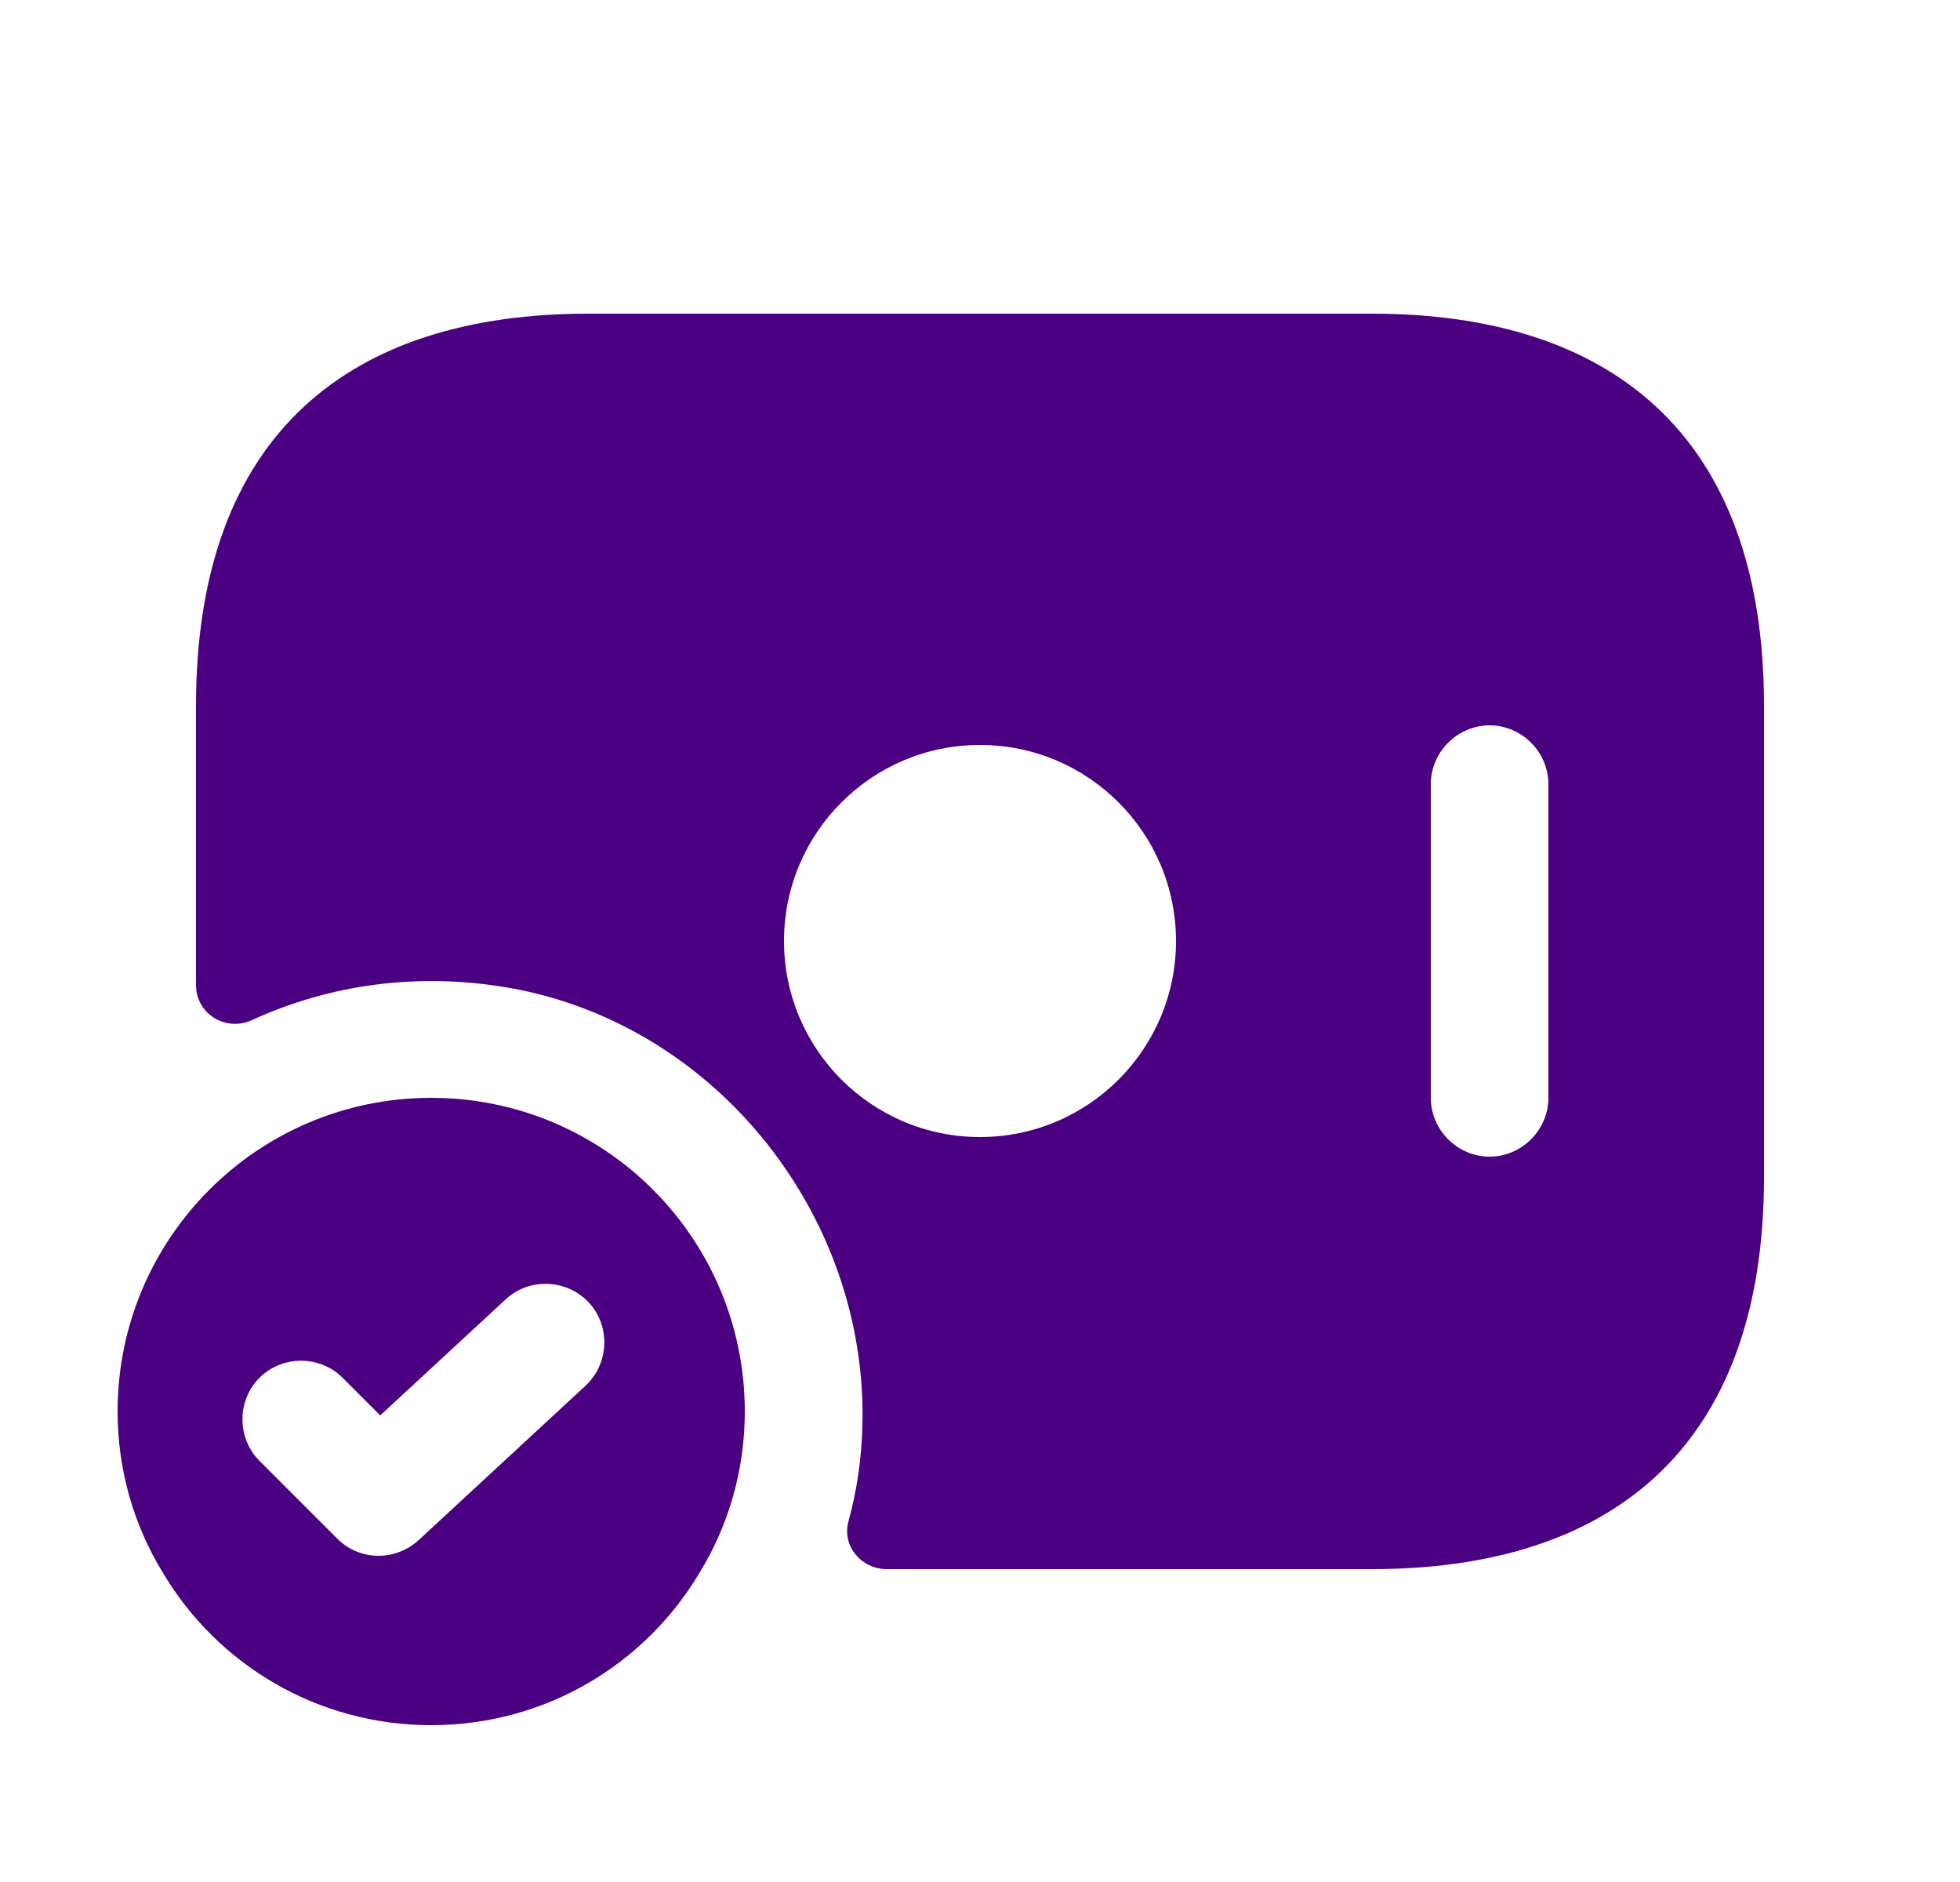
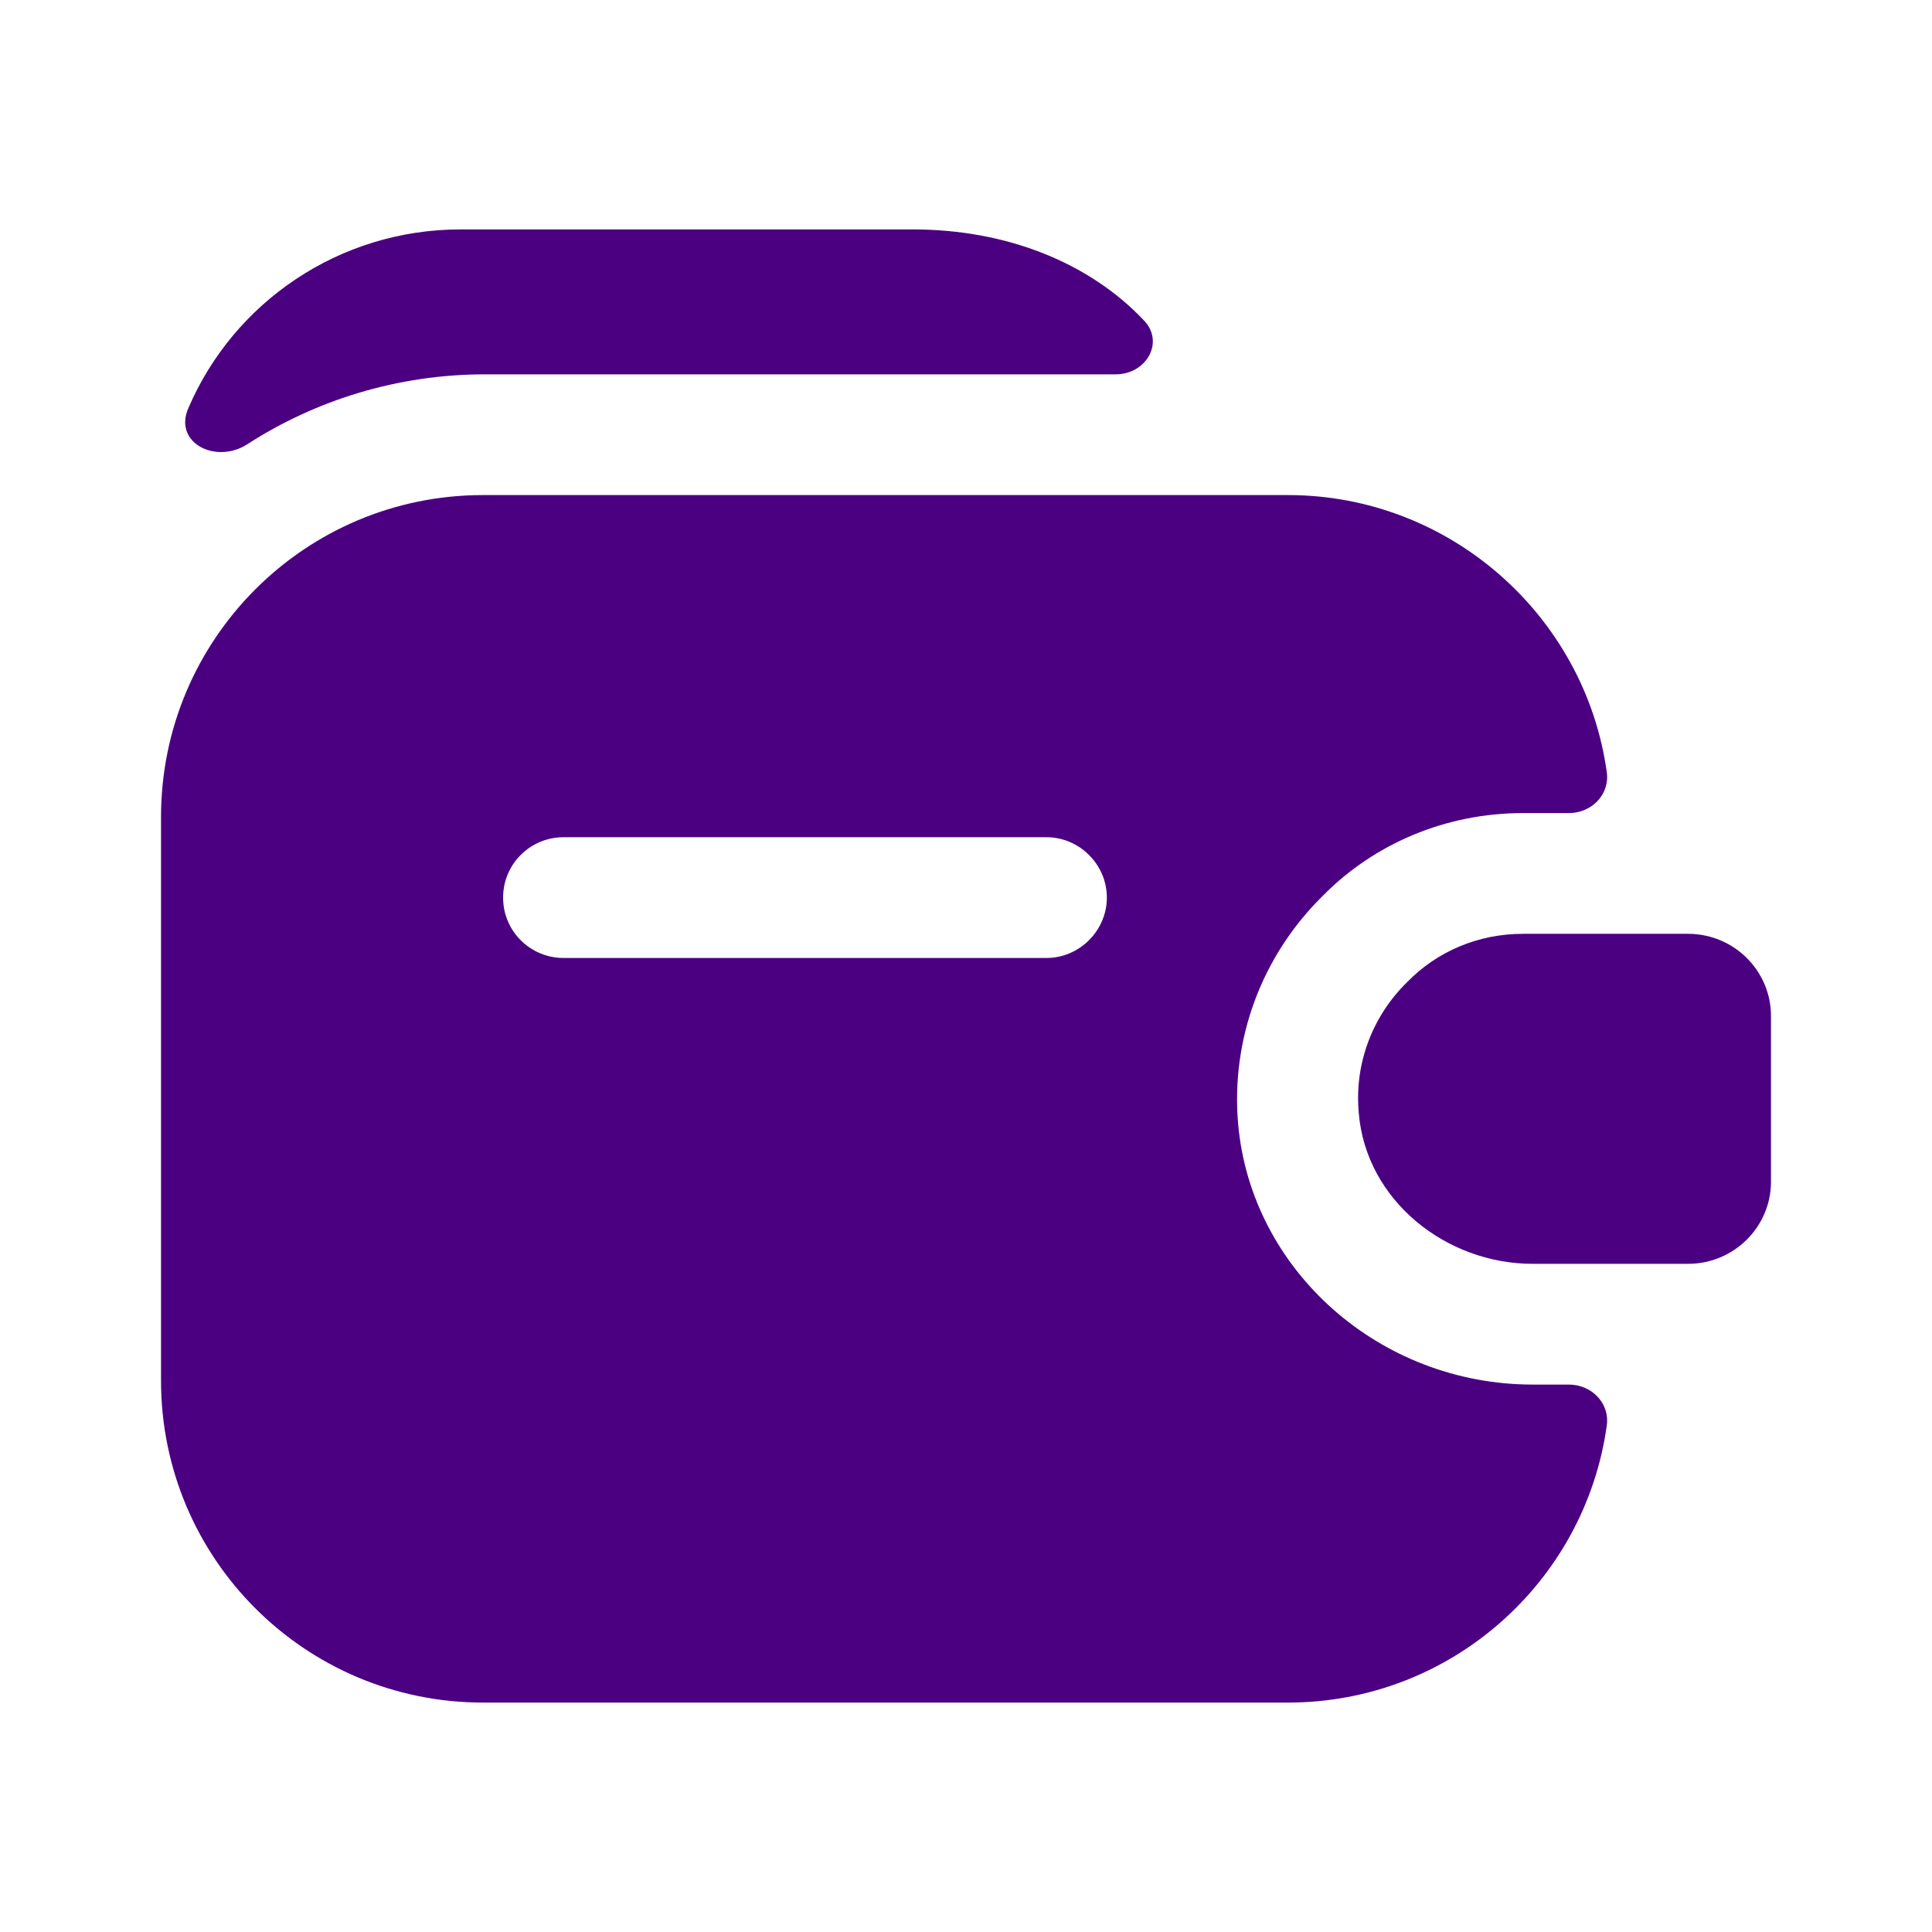
- <svg xmlns="http://www.w3.org/2000/svg" width="25" height="24" viewBox="0 0 25 24" fill="none">
-   <g id="vuesax/bold/money-tick">
-     <g id="money-tick">
-       <path id="Vector" d="M17.5 4H7.5C4.5 4 2.5 5.5 2.5 9V12.56C2.5 12.93 2.88 13.16 3.21 13.01C4.19 12.56 5.32 12.39 6.51 12.6C9.14 13.07 11.07 15.51 11 18.18C10.99 18.6 10.93 19.01 10.82 19.41C10.74 19.72 10.99 20.01 11.31 20.01H17.5C20.5 20.01 22.5 18.51 22.5 15.01V9C22.5 5.5 20.5 4 17.5 4ZM12.5 14.5C11.12 14.5 10 13.38 10 12C10 10.62 11.12 9.5 12.5 9.5C13.88 9.5 15 10.62 15 12C15 13.38 13.88 14.5 12.5 14.5ZM19.75 14C19.75 14.41 19.41 14.75 19 14.75C18.59 14.75 18.25 14.41 18.25 14V10C18.25 9.59 18.59 9.25 19 9.25C19.41 9.25 19.75 9.59 19.75 10V14Z" fill="#4B0082" />
-       <path id="Vector_2" d="M5.5 14C3.29 14 1.5 15.79 1.5 18C1.5 18.75 1.71 19.46 2.08 20.06C2.77 21.22 4.04 22 5.5 22C6.96 22 8.23 21.22 8.92 20.06C9.29 19.46 9.5 18.75 9.5 18C9.5 15.79 7.71 14 5.5 14ZM7.47 17.67L5.34 19.64C5.2 19.77 5.01 19.84 4.83 19.84C4.64 19.84 4.45 19.77 4.3 19.62L3.31 18.63C3.02 18.34 3.02 17.86 3.31 17.57C3.6 17.28 4.08 17.28 4.37 17.57L4.85 18.05L6.45 16.57C6.75 16.29 7.23 16.31 7.51 16.61C7.79 16.91 7.77 17.39 7.47 17.67Z" fill="#4B0082" />
-     </g>
-   </g>
+ <svg xmlns="http://www.w3.org/2000/svg" width="32" height="32" viewBox="0 0 32 32" fill="none">
+   <path d="M29.333 16.827V19.573C29.333 20.32 28.72 20.933 27.96 20.933H25.387C23.947 20.933 22.627 19.88 22.506 18.44C22.427 17.6 22.747 16.813 23.307 16.267C23.8 15.76 24.48 15.467 25.227 15.467H27.96C28.72 15.467 29.333 16.08 29.333 16.827Z" fill="#4B0082" />
+   <path d="M20.507 18.613C20.387 17.213 20.893 15.84 21.907 14.84C22.76 13.973 23.947 13.467 25.227 13.467H25.987C26.36 13.467 26.667 13.16 26.613 12.787C26.253 10.2 24.013 8.2 21.333 8.2H8C5.053 8.2 2.667 10.587 2.667 13.533V22.867C2.667 25.813 5.053 28.2 8 28.2H21.333C24.027 28.2 26.253 26.2 26.613 23.613C26.667 23.24 26.36 22.933 25.987 22.933H25.387C22.853 22.933 20.72 21.04 20.507 18.613ZM17.333 15.867H9.333C8.787 15.867 8.333 15.427 8.333 14.867C8.333 14.307 8.787 13.867 9.333 13.867H17.333C17.88 13.867 18.333 14.32 18.333 14.867C18.333 15.413 17.88 15.867 17.333 15.867Z" fill="#4B0082" />
+   <path d="M18.947 5.307C19.293 5.667 18.987 6.2 18.48 6.2H8.04C6.587 6.2 5.227 6.627 4.093 7.36C3.573 7.693 2.867 7.333 3.12 6.76C3.867 5.013 5.613 3.8 7.627 3.8H15.12C16.667 3.8 18.04 4.347 18.947 5.307Z" fill="#4B0082" />
</svg>
